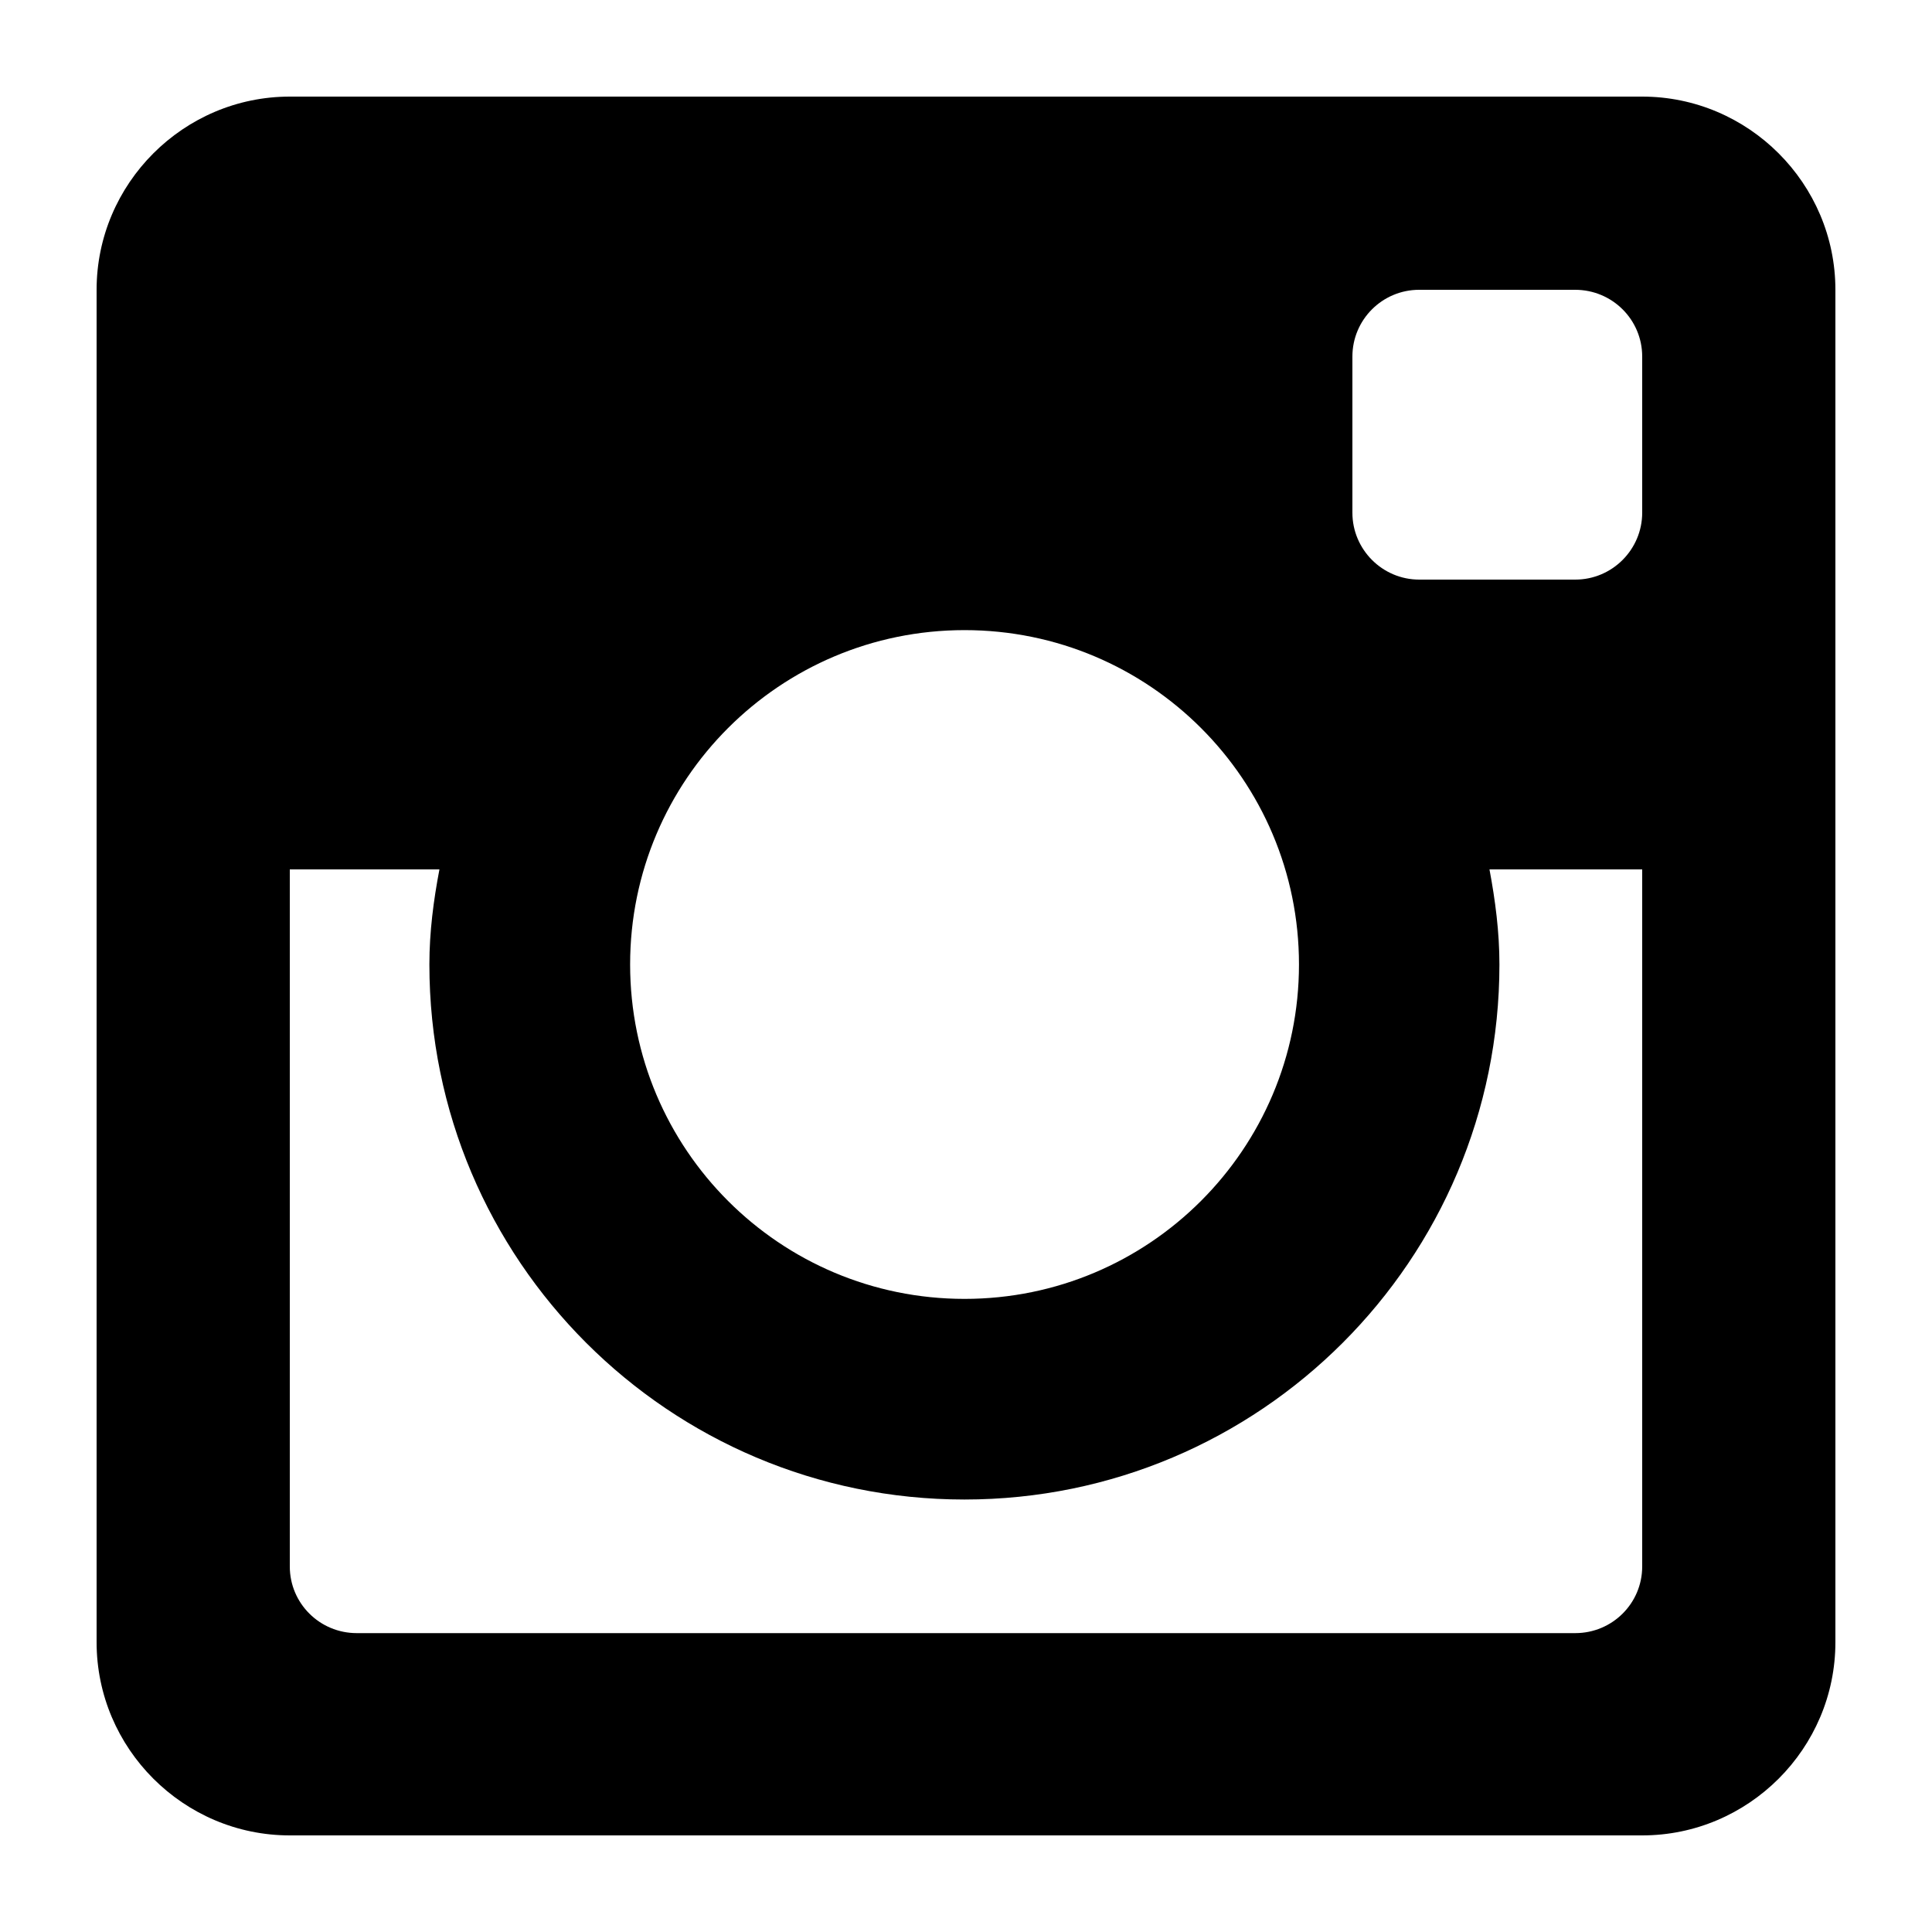
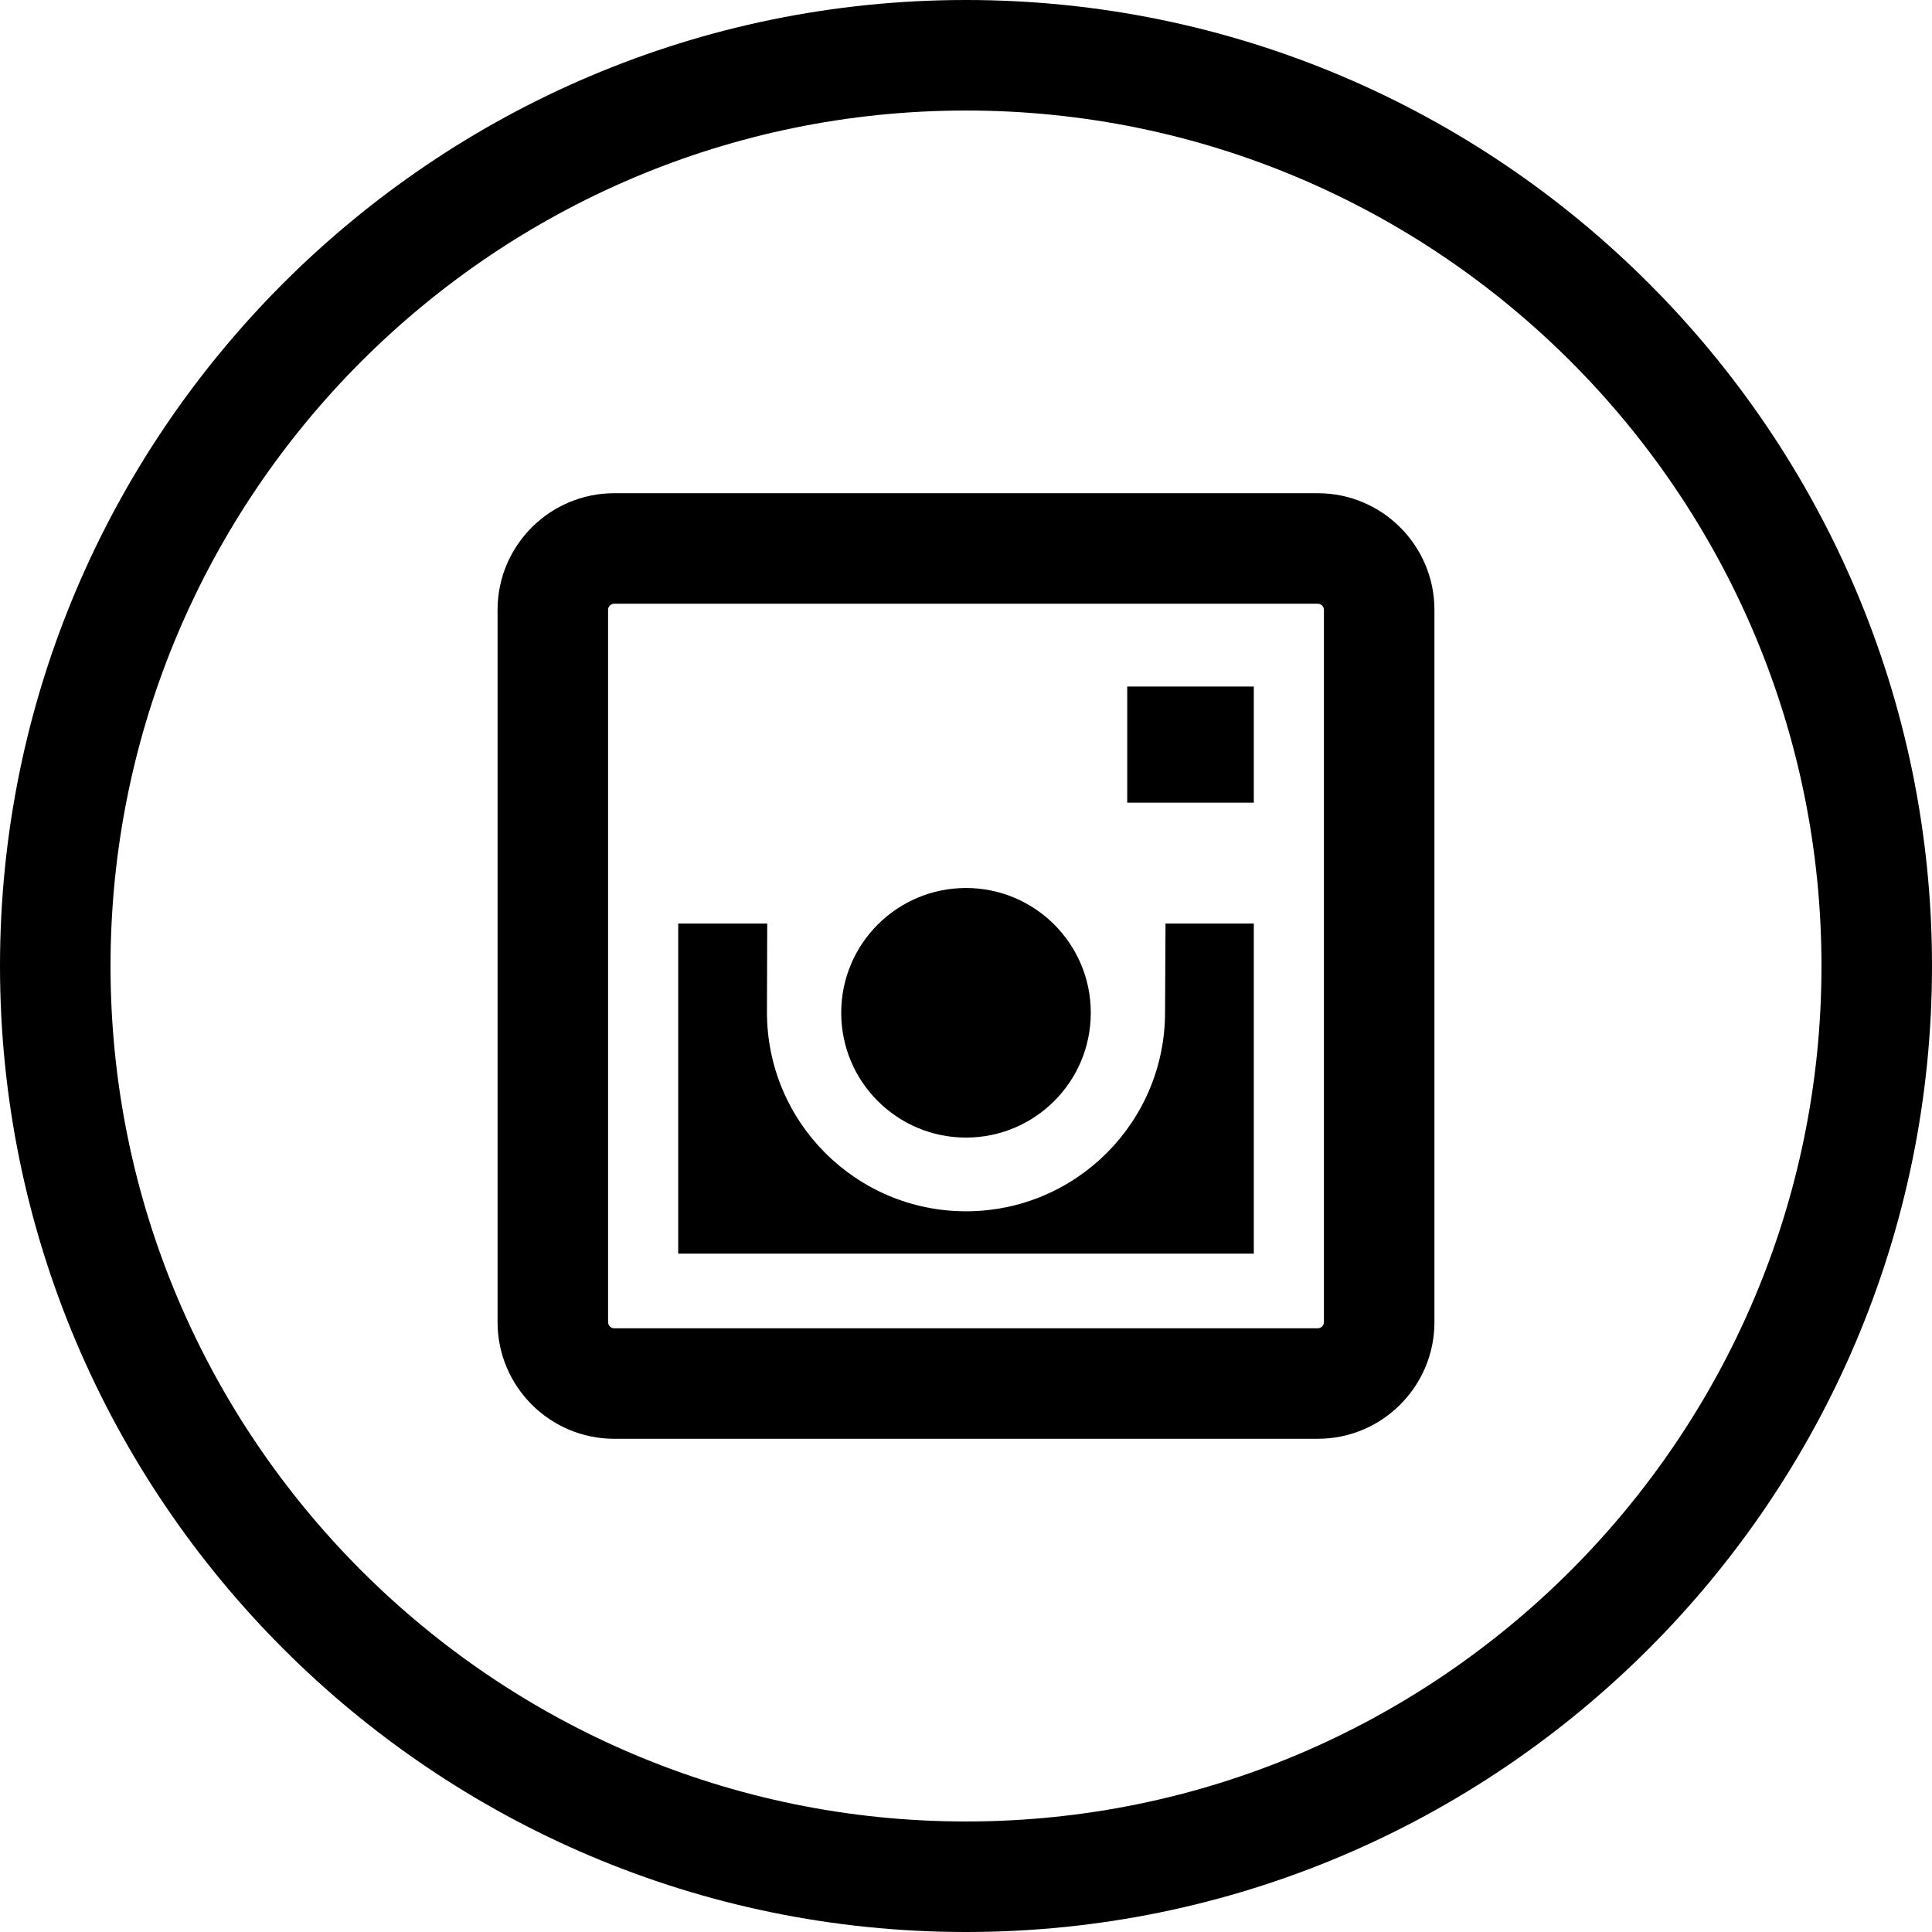
- <svg xmlns="http://www.w3.org/2000/svg" version="1.1" width="20" height="20" viewBox="0 0 20 20">
-   <path d="M17 1h-14c-1.1 0-2 0.9-2 2v14c0 1.101 0.9 2 2 2h14c1.1 0 2-0.899 2-2v-14c0-1.1-0.9-2-2-2zM9.984 15.523c3.059 0 5.538-2.481 5.538-5.539 0-0.338-0.043-0.664-0.103-0.984h1.581v7.216c0 0.382-0.31 0.69-0.693 0.69h-12.614c-0.383 0-0.693-0.308-0.693-0.69v-7.216h1.549c-0.061 0.32-0.104 0.646-0.104 0.984 0 3.059 2.481 5.539 5.539 5.539zM6.523 9.984c0-1.912 1.55-3.461 3.462-3.461s3.462 1.549 3.462 3.461-1.551 3.462-3.462 3.462c-1.913 0-3.462-1.55-3.462-3.462zM16.307 6h-1.615c-0.382 0-0.692-0.312-0.692-0.692v-1.617c0-0.382 0.31-0.691 0.691-0.691h1.615c0.384 0 0.694 0.309 0.694 0.691v1.616c0 0.381-0.31 0.693-0.693 0.693z" />
+ <svg xmlns="http://www.w3.org/2000/svg" version="1.1" id="Capa_1" x="0px" y="0px" viewBox="0 0 314.652 314.652" style="enable-background:new 0 0 314.652 314.652;" xml:space="preserve">
+   <g>
+     <path d="M157.326,0C70.576,0,0,70.576,0,157.326s70.576,157.326,157.326,157.326s157.326-70.576,157.326-157.326   S244.076,0,157.326,0z M157.326,296.652C80.502,296.652,18,234.15,18,157.326S80.502,18,157.326,18s139.326,62.502,139.326,139.326   S234.15,296.652,157.326,296.652z" />
+     <path d="M214.618,80.326H100.034c-10.477,0-19,8.523-19,19v116c0,10.477,8.523,19,19,19h114.584c10.477,0,19-8.523,19-19v-116   C233.618,88.85,225.095,80.326,214.618,80.326z M215.618,215.326c0,0.552-0.448,1-1,1H100.034c-0.552,0-1-0.448-1-1v-116   c0-0.552,0.448-1,1-1h114.584c0.552,0,1,0.448,1,1V215.326z" />
+     <rect x="183.583" y="111.812" width="20.615" height="18.911" />
+     <circle cx="157.326" cy="164.946" r="20.324" />
+     <path d="M189.745,164.856c0,17.904-14.514,32.418-32.418,32.418s-32.418-14.514-32.418-32.418l0.044-14.445h-14.497v53.761h93.743   v-53.761H189.82L189.745,164.856z" />
+   </g>
+   <g>
+ </g>
+   <g>
+ </g>
+   <g>
+ </g>
+   <g>
+ </g>
+   <g>
+ </g>
+   <g>
+ </g>
+   <g>
+ </g>
+   <g>
+ </g>
+   <g>
+ </g>
+   <g>
+ </g>
+   <g>
+ </g>
+   <g>
+ </g>
+   <g>
+ </g>
+   <g>
+ </g>
+   <g>
+ </g>
</svg>
